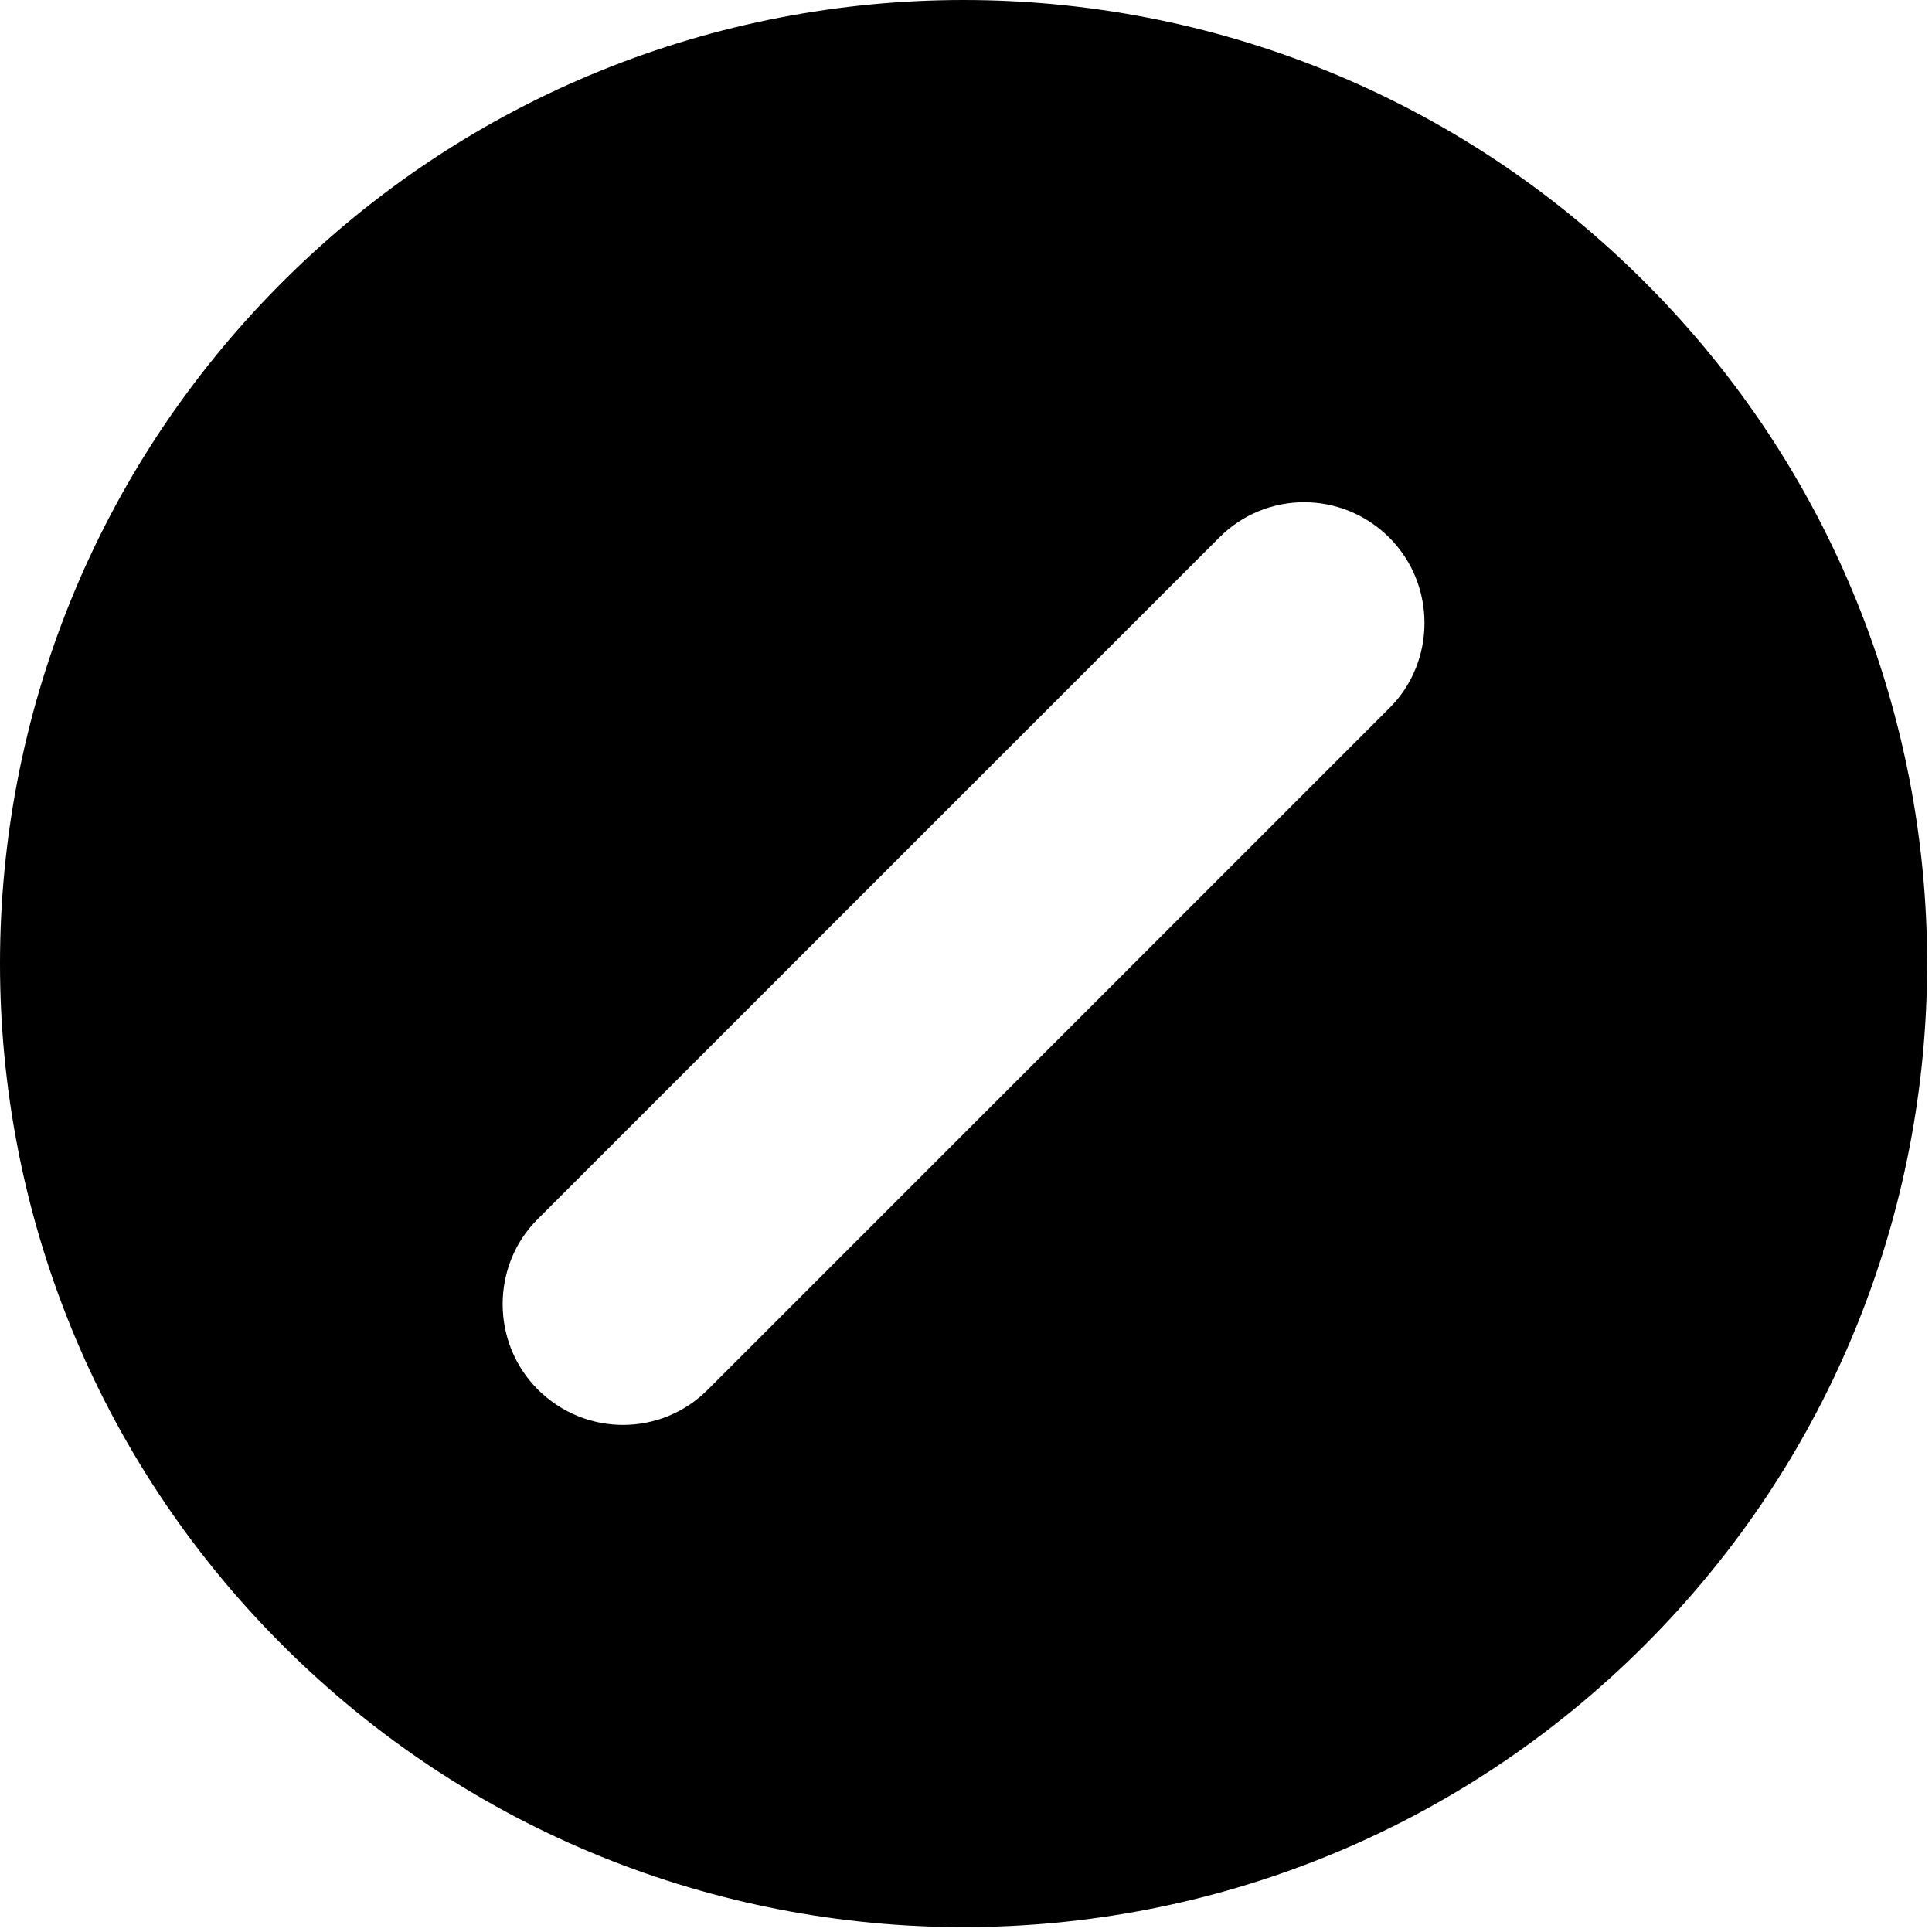
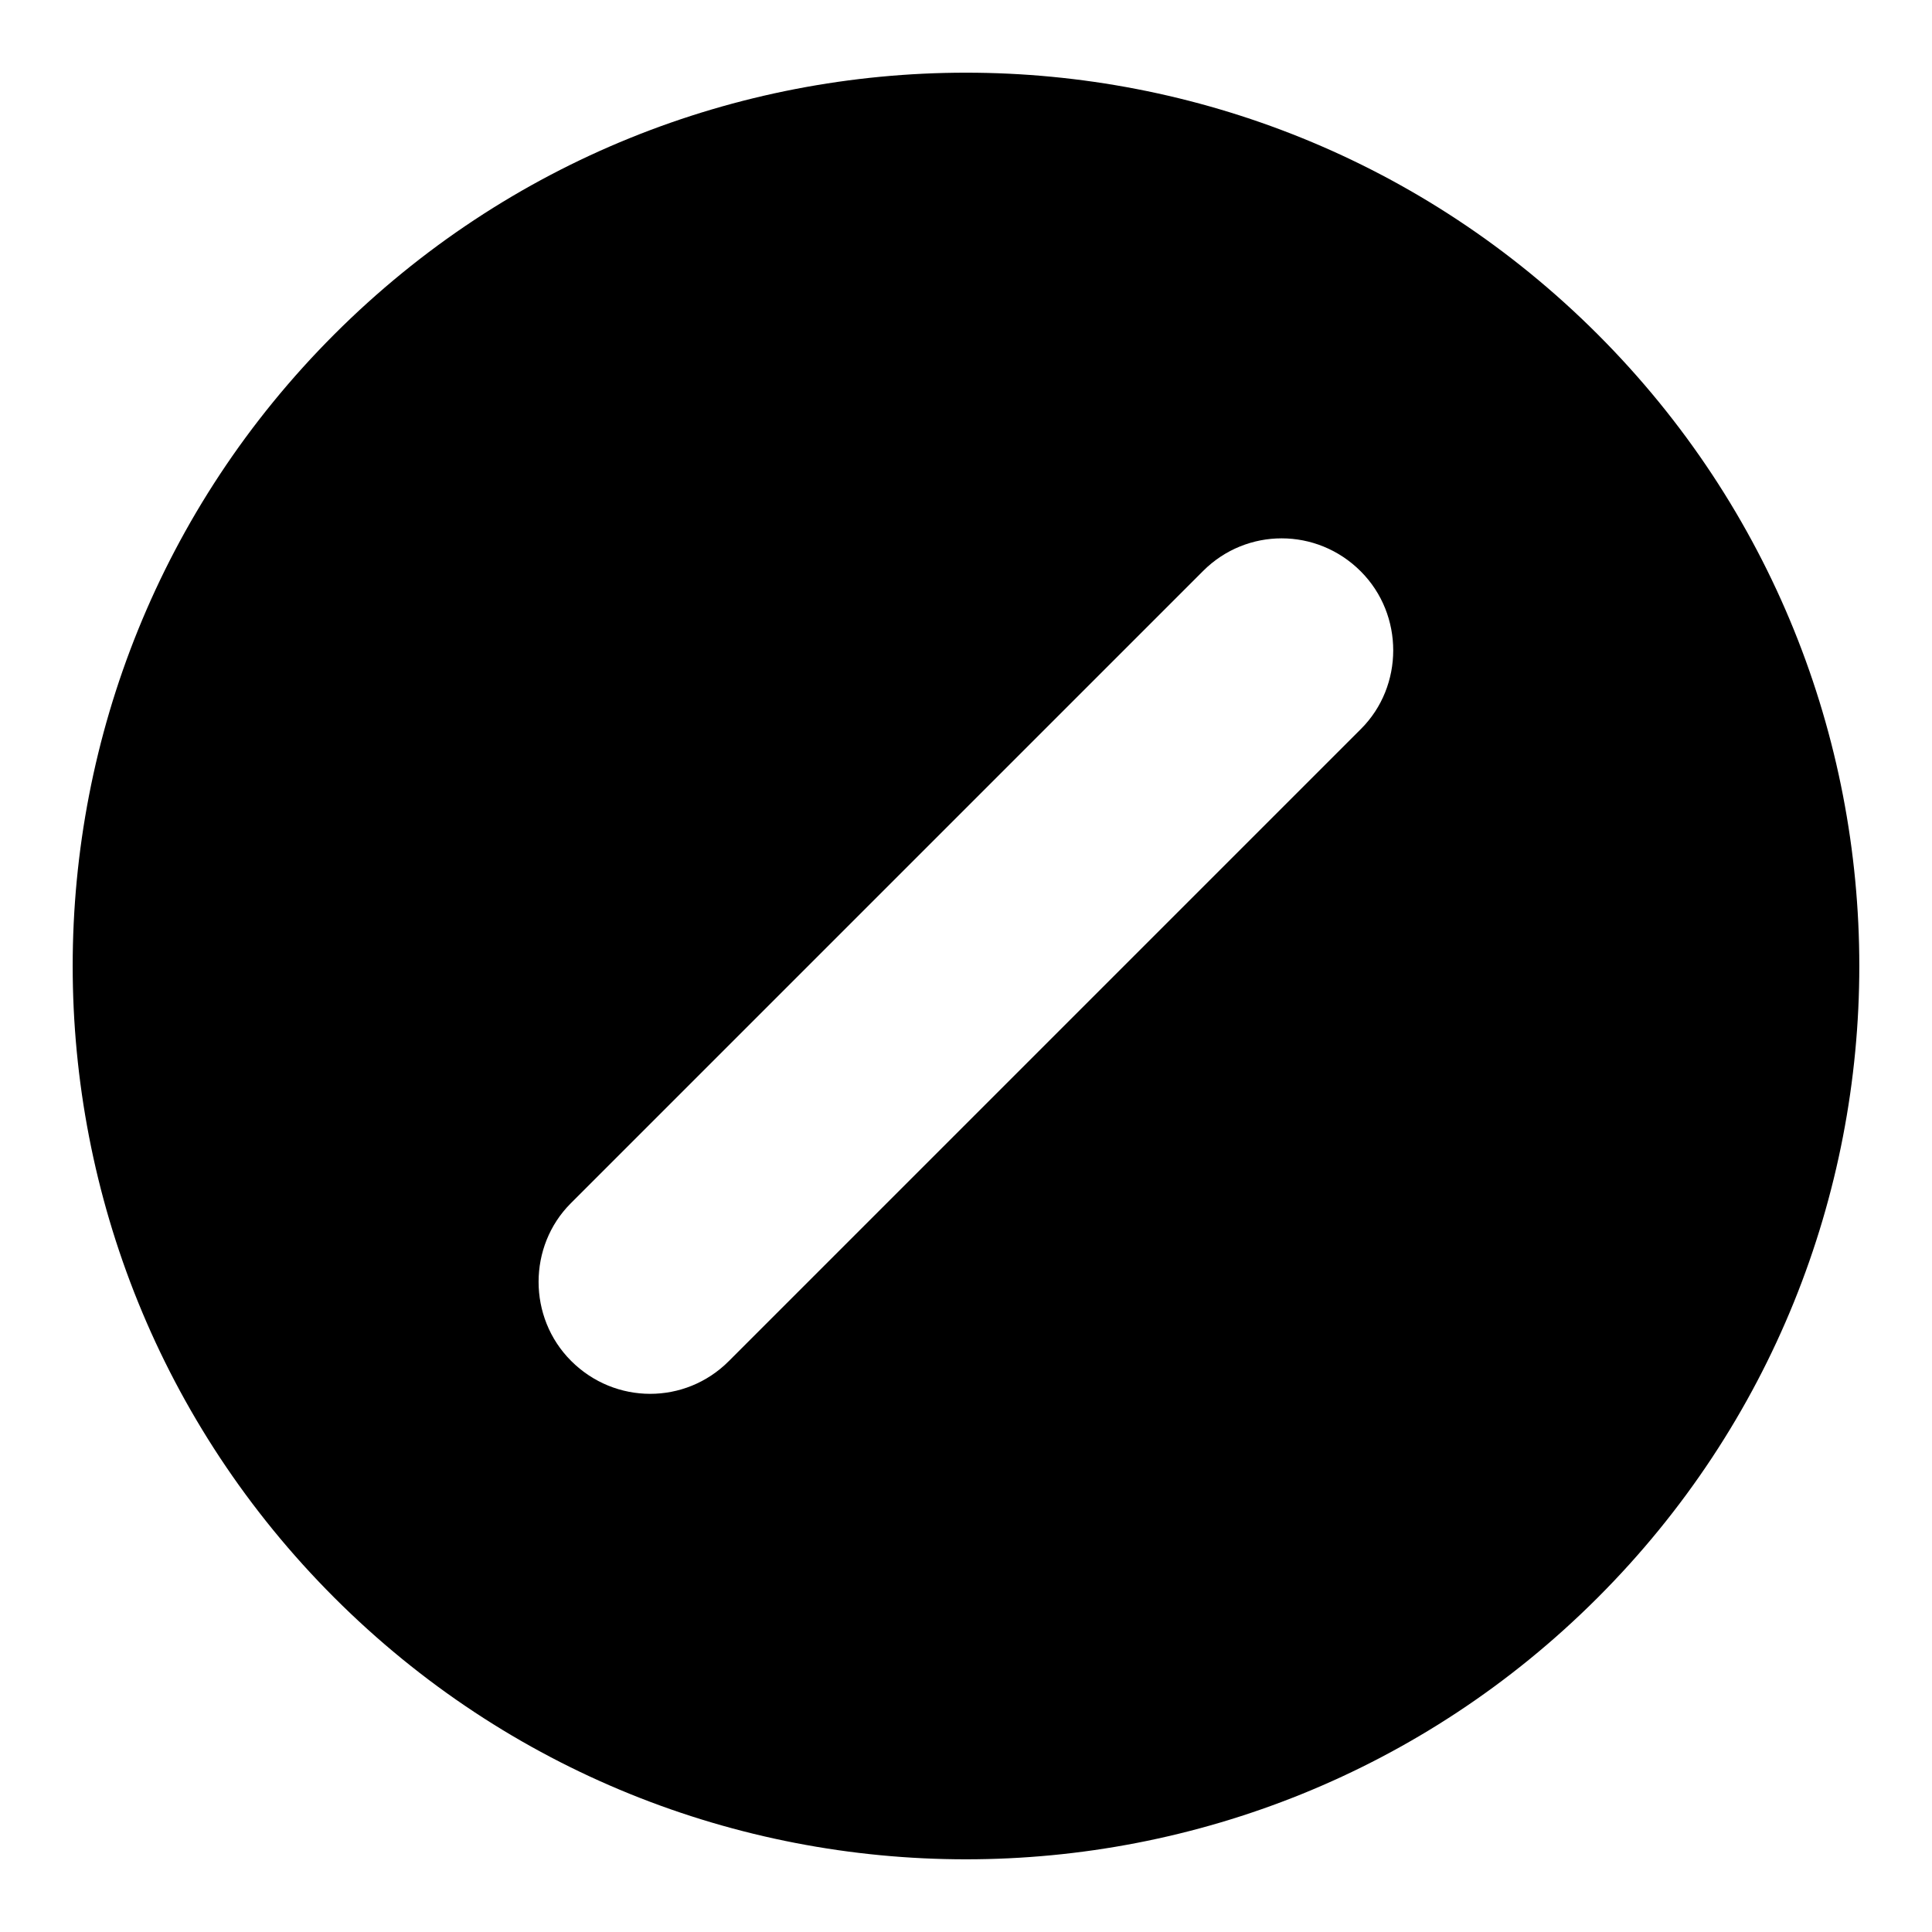
- <svg xmlns="http://www.w3.org/2000/svg" viewBox="0 0 1024 1024" version="1.1">
-   <path d="M871.836 871.836c199.445-199.445 199.445-522.808 0-722.252s-522.808-199.445-722.252 0c-199.445 199.445-199.445 522.808 0 722.252s522.808 199.445 722.252 0z m-586.83-135.423c-24.93-24.93-24.572-65.709-0.208-90.073L646.34 284.798c24.816-24.816 64.969-24.897 90.074 0.208 24.93 24.93 24.572 65.71 0.208 90.074L375.08 736.622c-24.816 24.816-64.969 24.897-90.073-0.208z" />
+ <svg xmlns="http://www.w3.org/2000/svg" id="_图层_1" data-name="图层 1" version="1.1" viewBox="0 0 1024 1024">
+   <path d="M846.8,846.8c184.9-184.9,184.9-484.7,0-669.6s-484.7-184.9-669.6,0c-184.9,184.9-184.9,484.7,0,669.6,184.9,184.9,484.7,184.9,669.6,0ZM302.7,721.3c-23.1-23.1-22.8-60.9-.2-83.5l335.2-335.2c23-23,60.2-23.1,83.5.2,23.1,23.1,22.8,60.9.2,83.5l-335.2,335.2c-23,23-60.2,23.1-83.5-.2h0Z" />
</svg>
